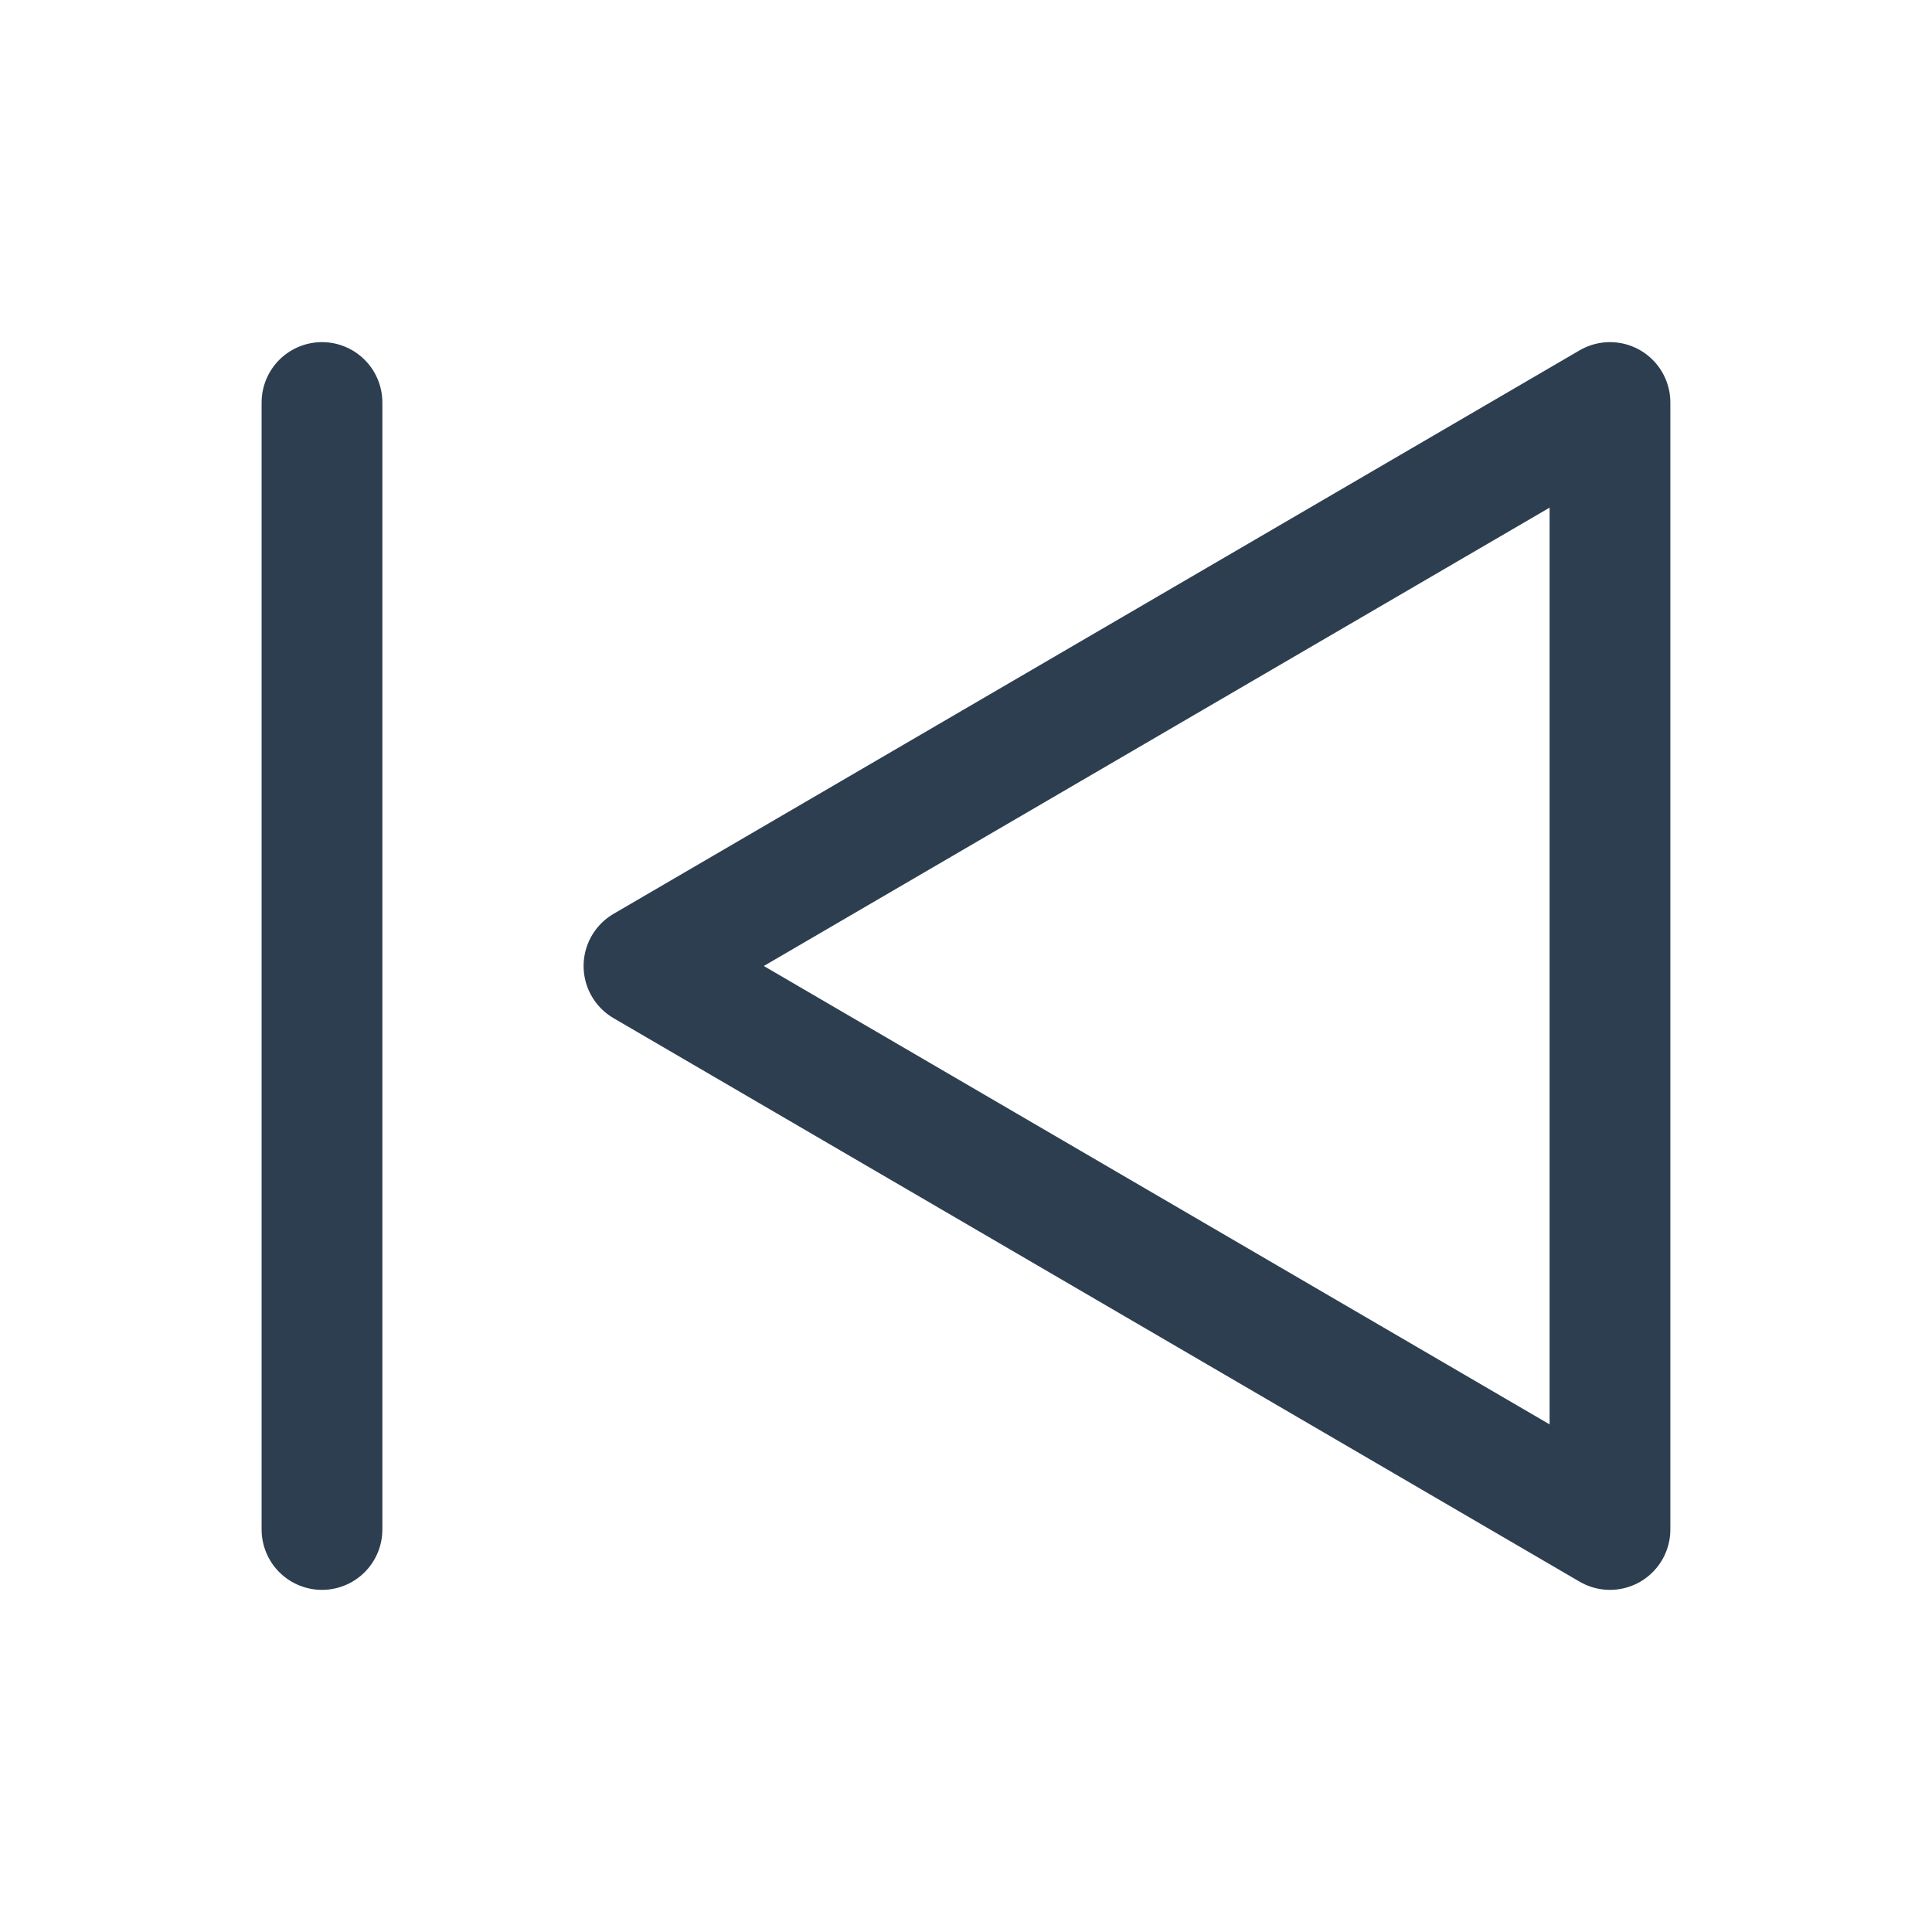
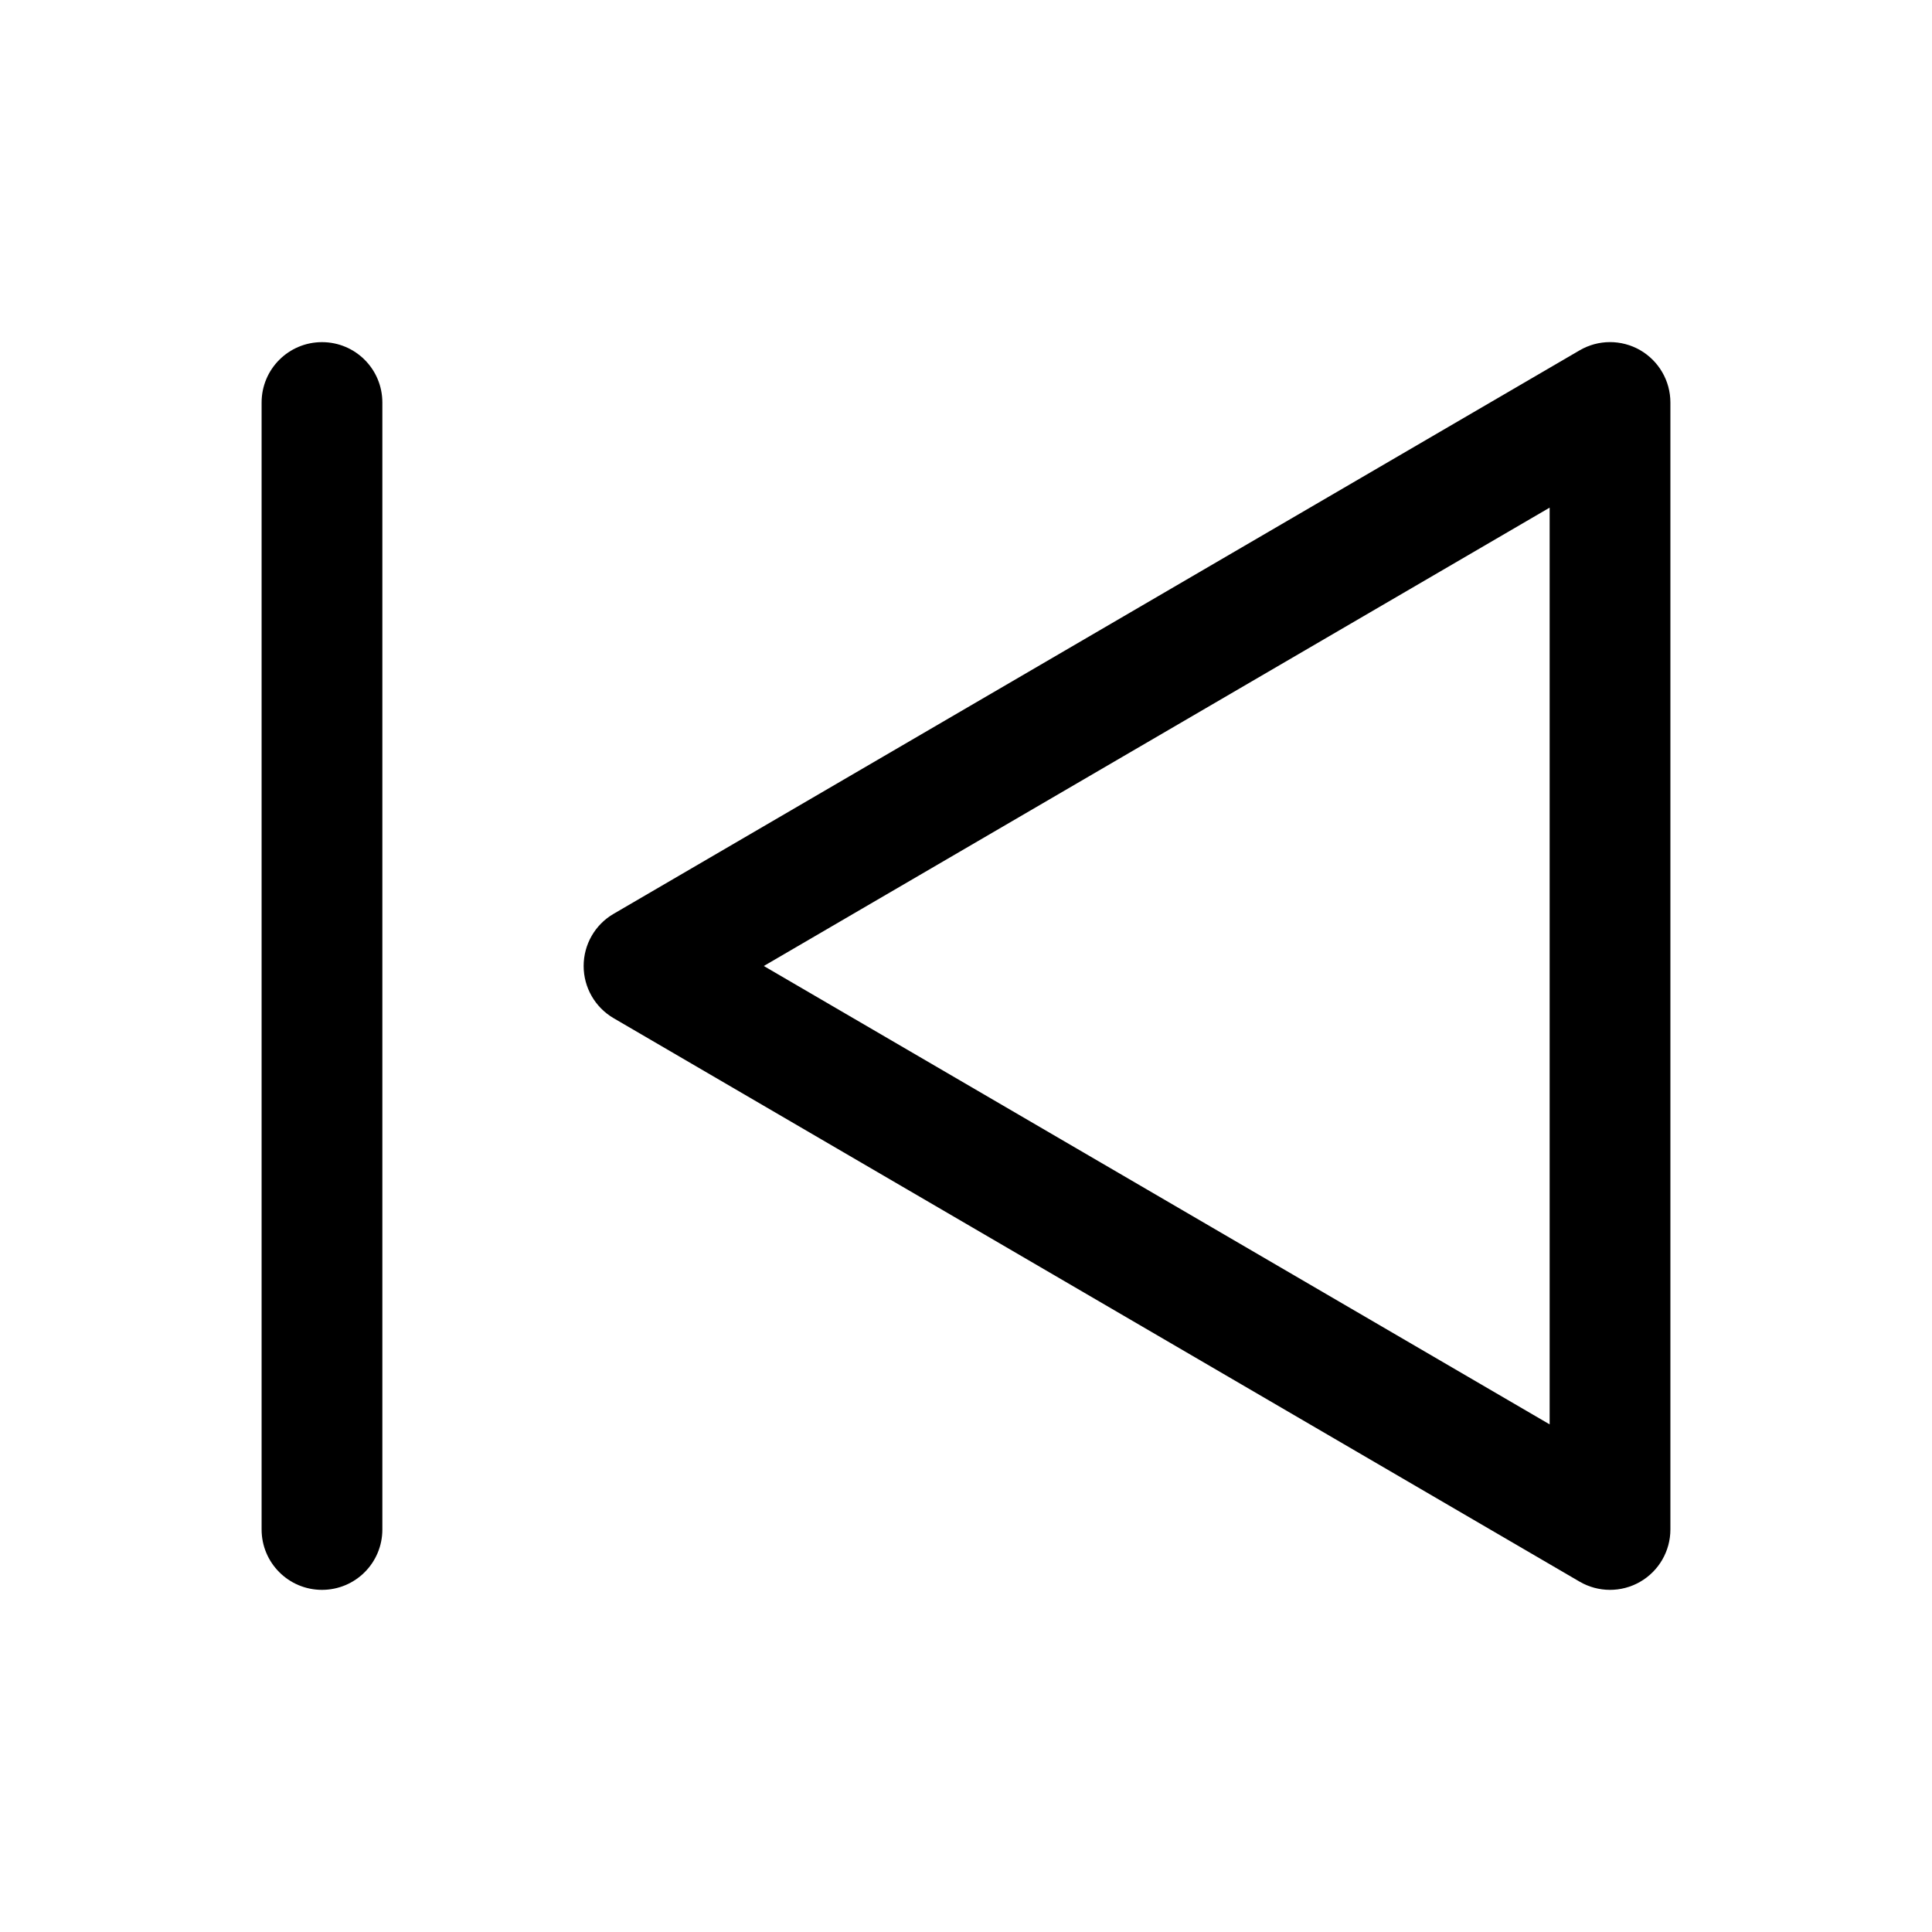
- <svg xmlns="http://www.w3.org/2000/svg" width="44" height="44" viewBox="0 0 44 44" fill="none">
-   <path d="M36.666 9.167V34.833L14.666 22L36.666 9.167Z" stroke="#2C3E50" stroke-width="2.75" stroke-linecap="round" stroke-linejoin="round" />
-   <path d="M7.333 9.167V34.833" stroke="#2C3E50" stroke-width="2.75" stroke-linecap="round" stroke-linejoin="round" />
+ <svg xmlns="http://www.w3.org/2000/svg" width="32" height="32" viewBox="0 0 32 32" fill="none">
+   <path fill-rule="evenodd" clip-rule="evenodd" d="M27.165 5.799C27.475 5.978 27.667 6.308 27.667 6.667V25.333C27.667 25.691 27.475 26.022 27.165 26.2C26.854 26.379 26.472 26.377 26.163 26.197L10.163 16.864C9.855 16.684 9.667 16.355 9.667 16C9.667 15.644 9.855 15.315 10.163 15.136L26.163 5.803C26.472 5.622 26.854 5.621 27.165 5.799ZM12.651 16L25.667 23.592V8.408L12.651 16Z" fill="black" />
+   <path fill-rule="evenodd" clip-rule="evenodd" d="M5.333 5.667C5.886 5.667 6.333 6.114 6.333 6.667V25.333C6.333 25.886 5.886 26.333 5.333 26.333C4.781 26.333 4.333 25.886 4.333 25.333V6.667C4.333 6.114 4.781 5.667 5.333 5.667Z" fill="black" />
</svg>
